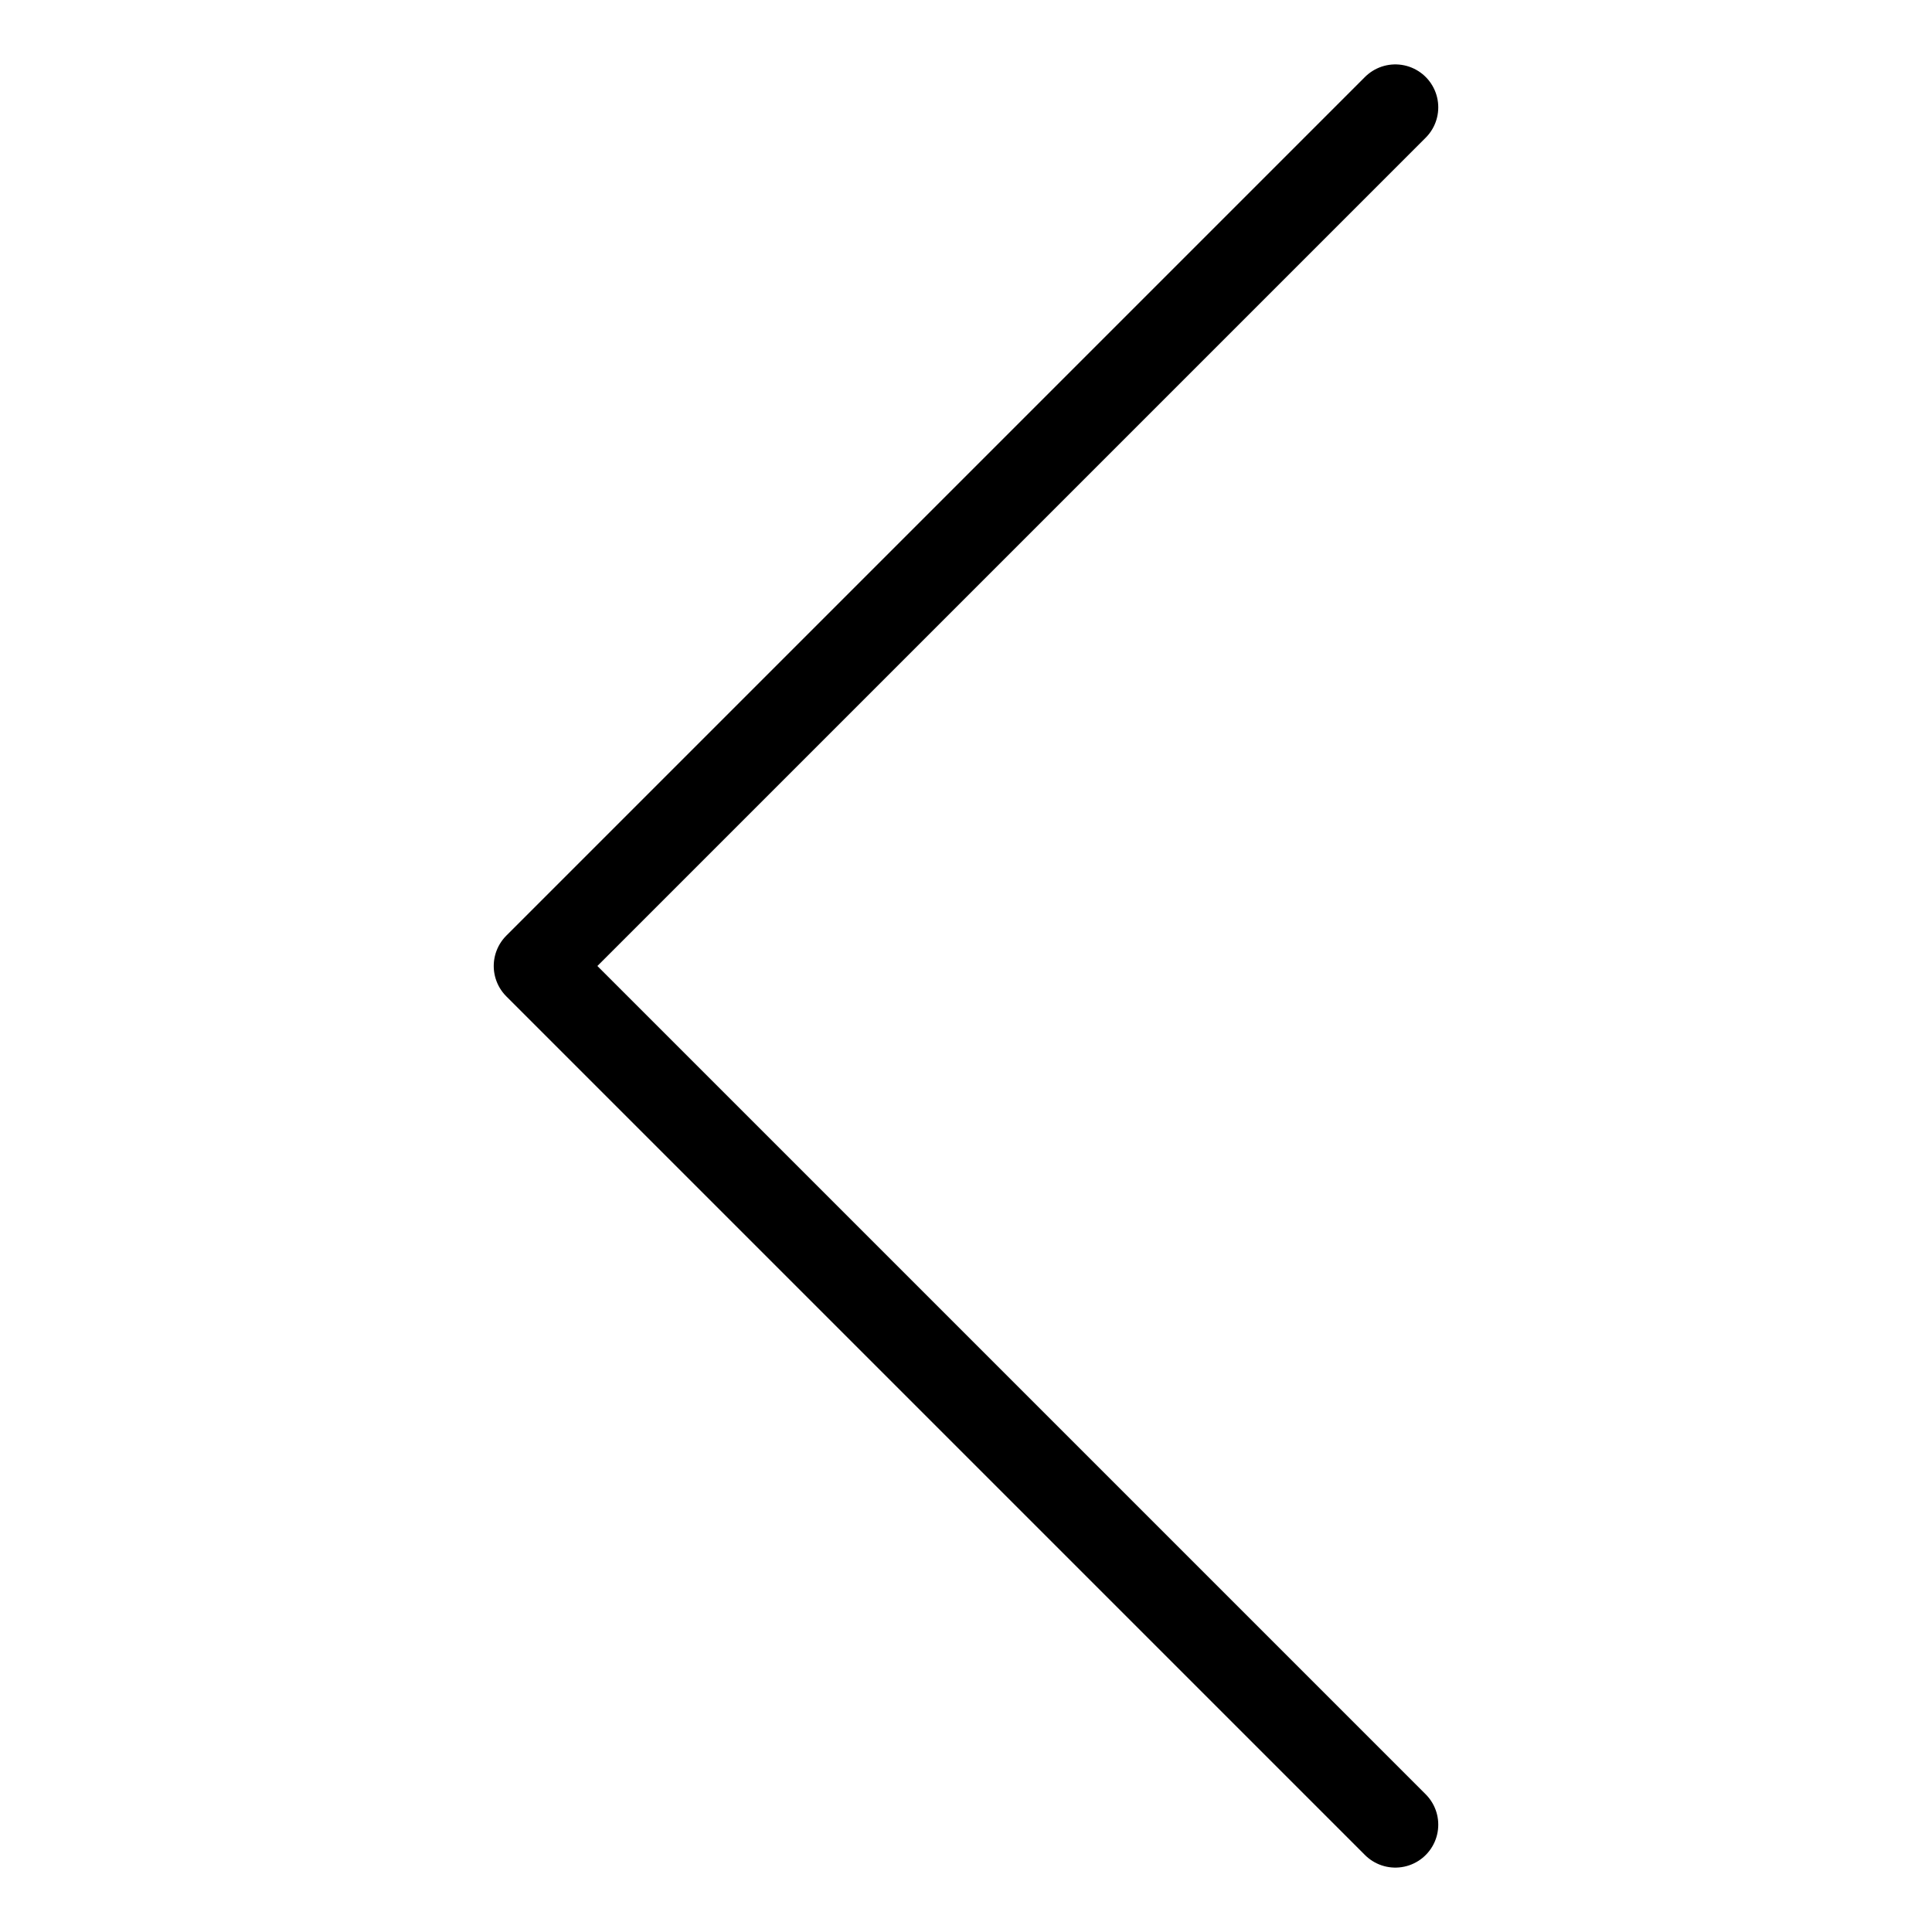
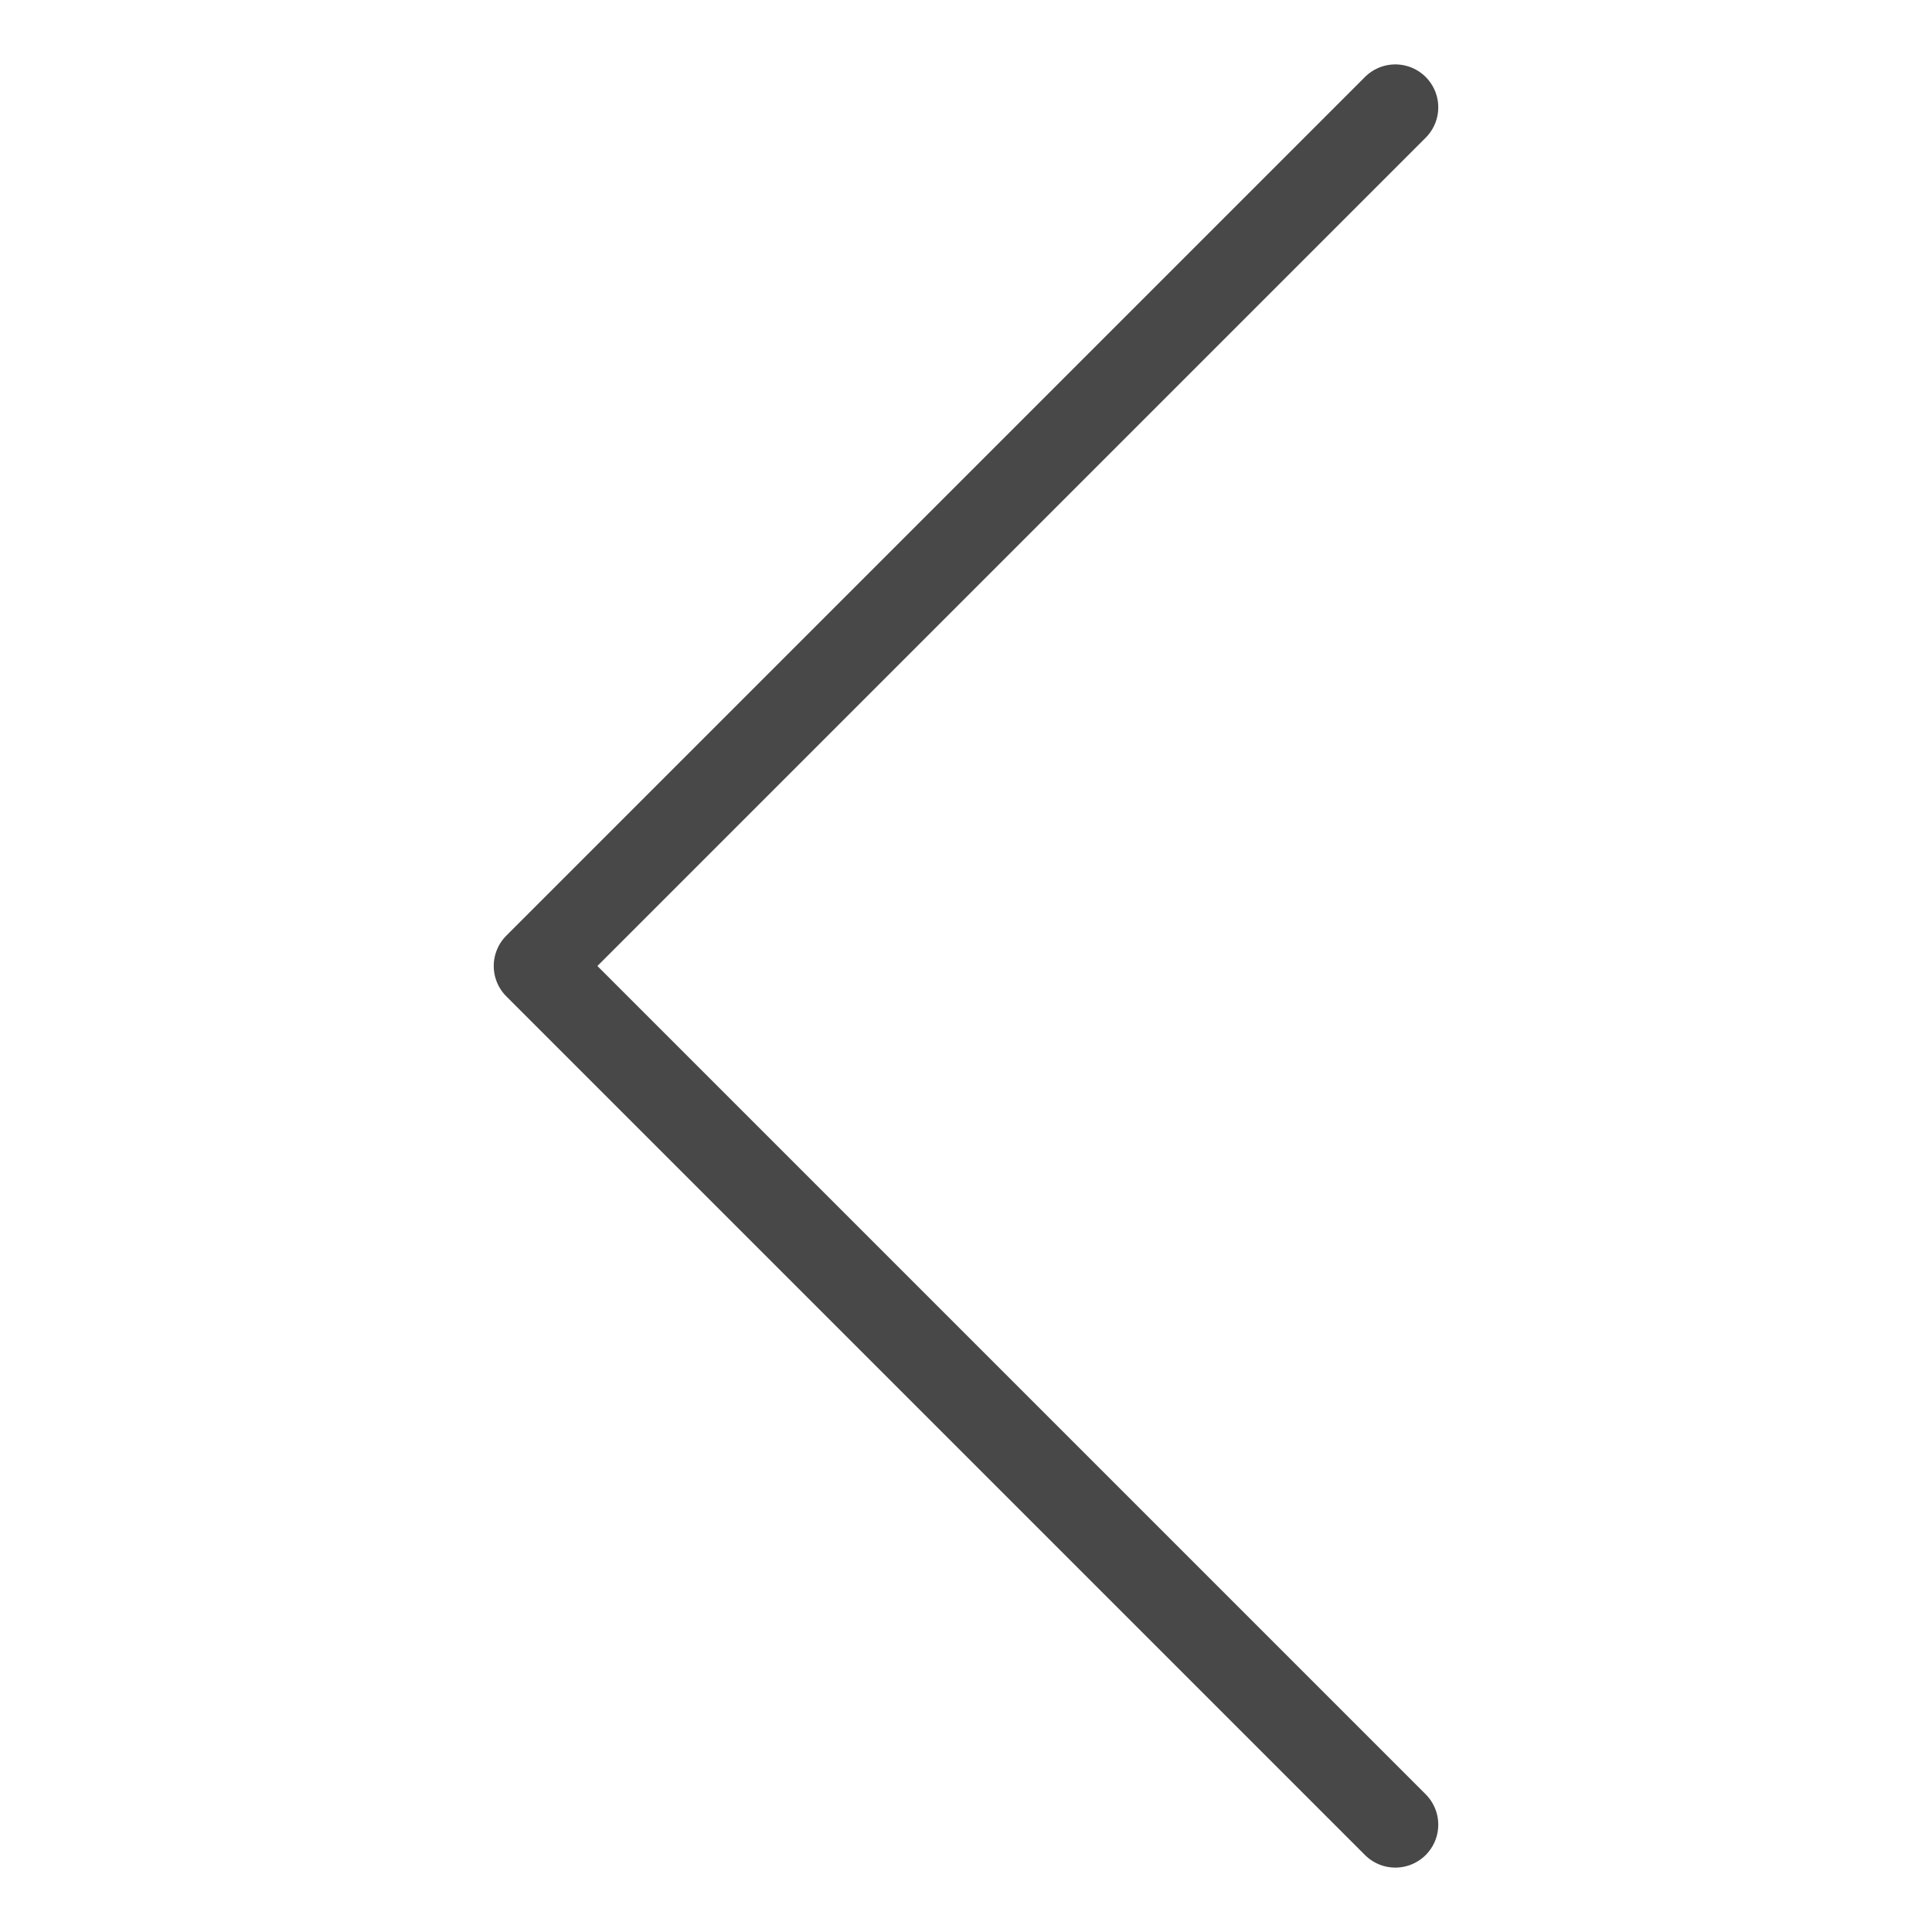
<svg xmlns="http://www.w3.org/2000/svg" version="1.1" id="Ebene_1" width="45" height="45" viewBox="0 0 45 45" style="enable-background:new 0 0 45 45;" xml:space="preserve">
-   <polyline fill="none" stroke="#000000" stroke-width="2" stroke-linecap="round" stroke-linejoin="round" class="st0" points="32.5,42.5 12.5,22.5 32.5,2.5 " />
+   <polyline fill="none" stroke="#484848" stroke-width="2" stroke-linecap="round" stroke-linejoin="round" class="st0" points="32.5,42.5 12.5,22.5 32.5,2.5 " />
</svg>
